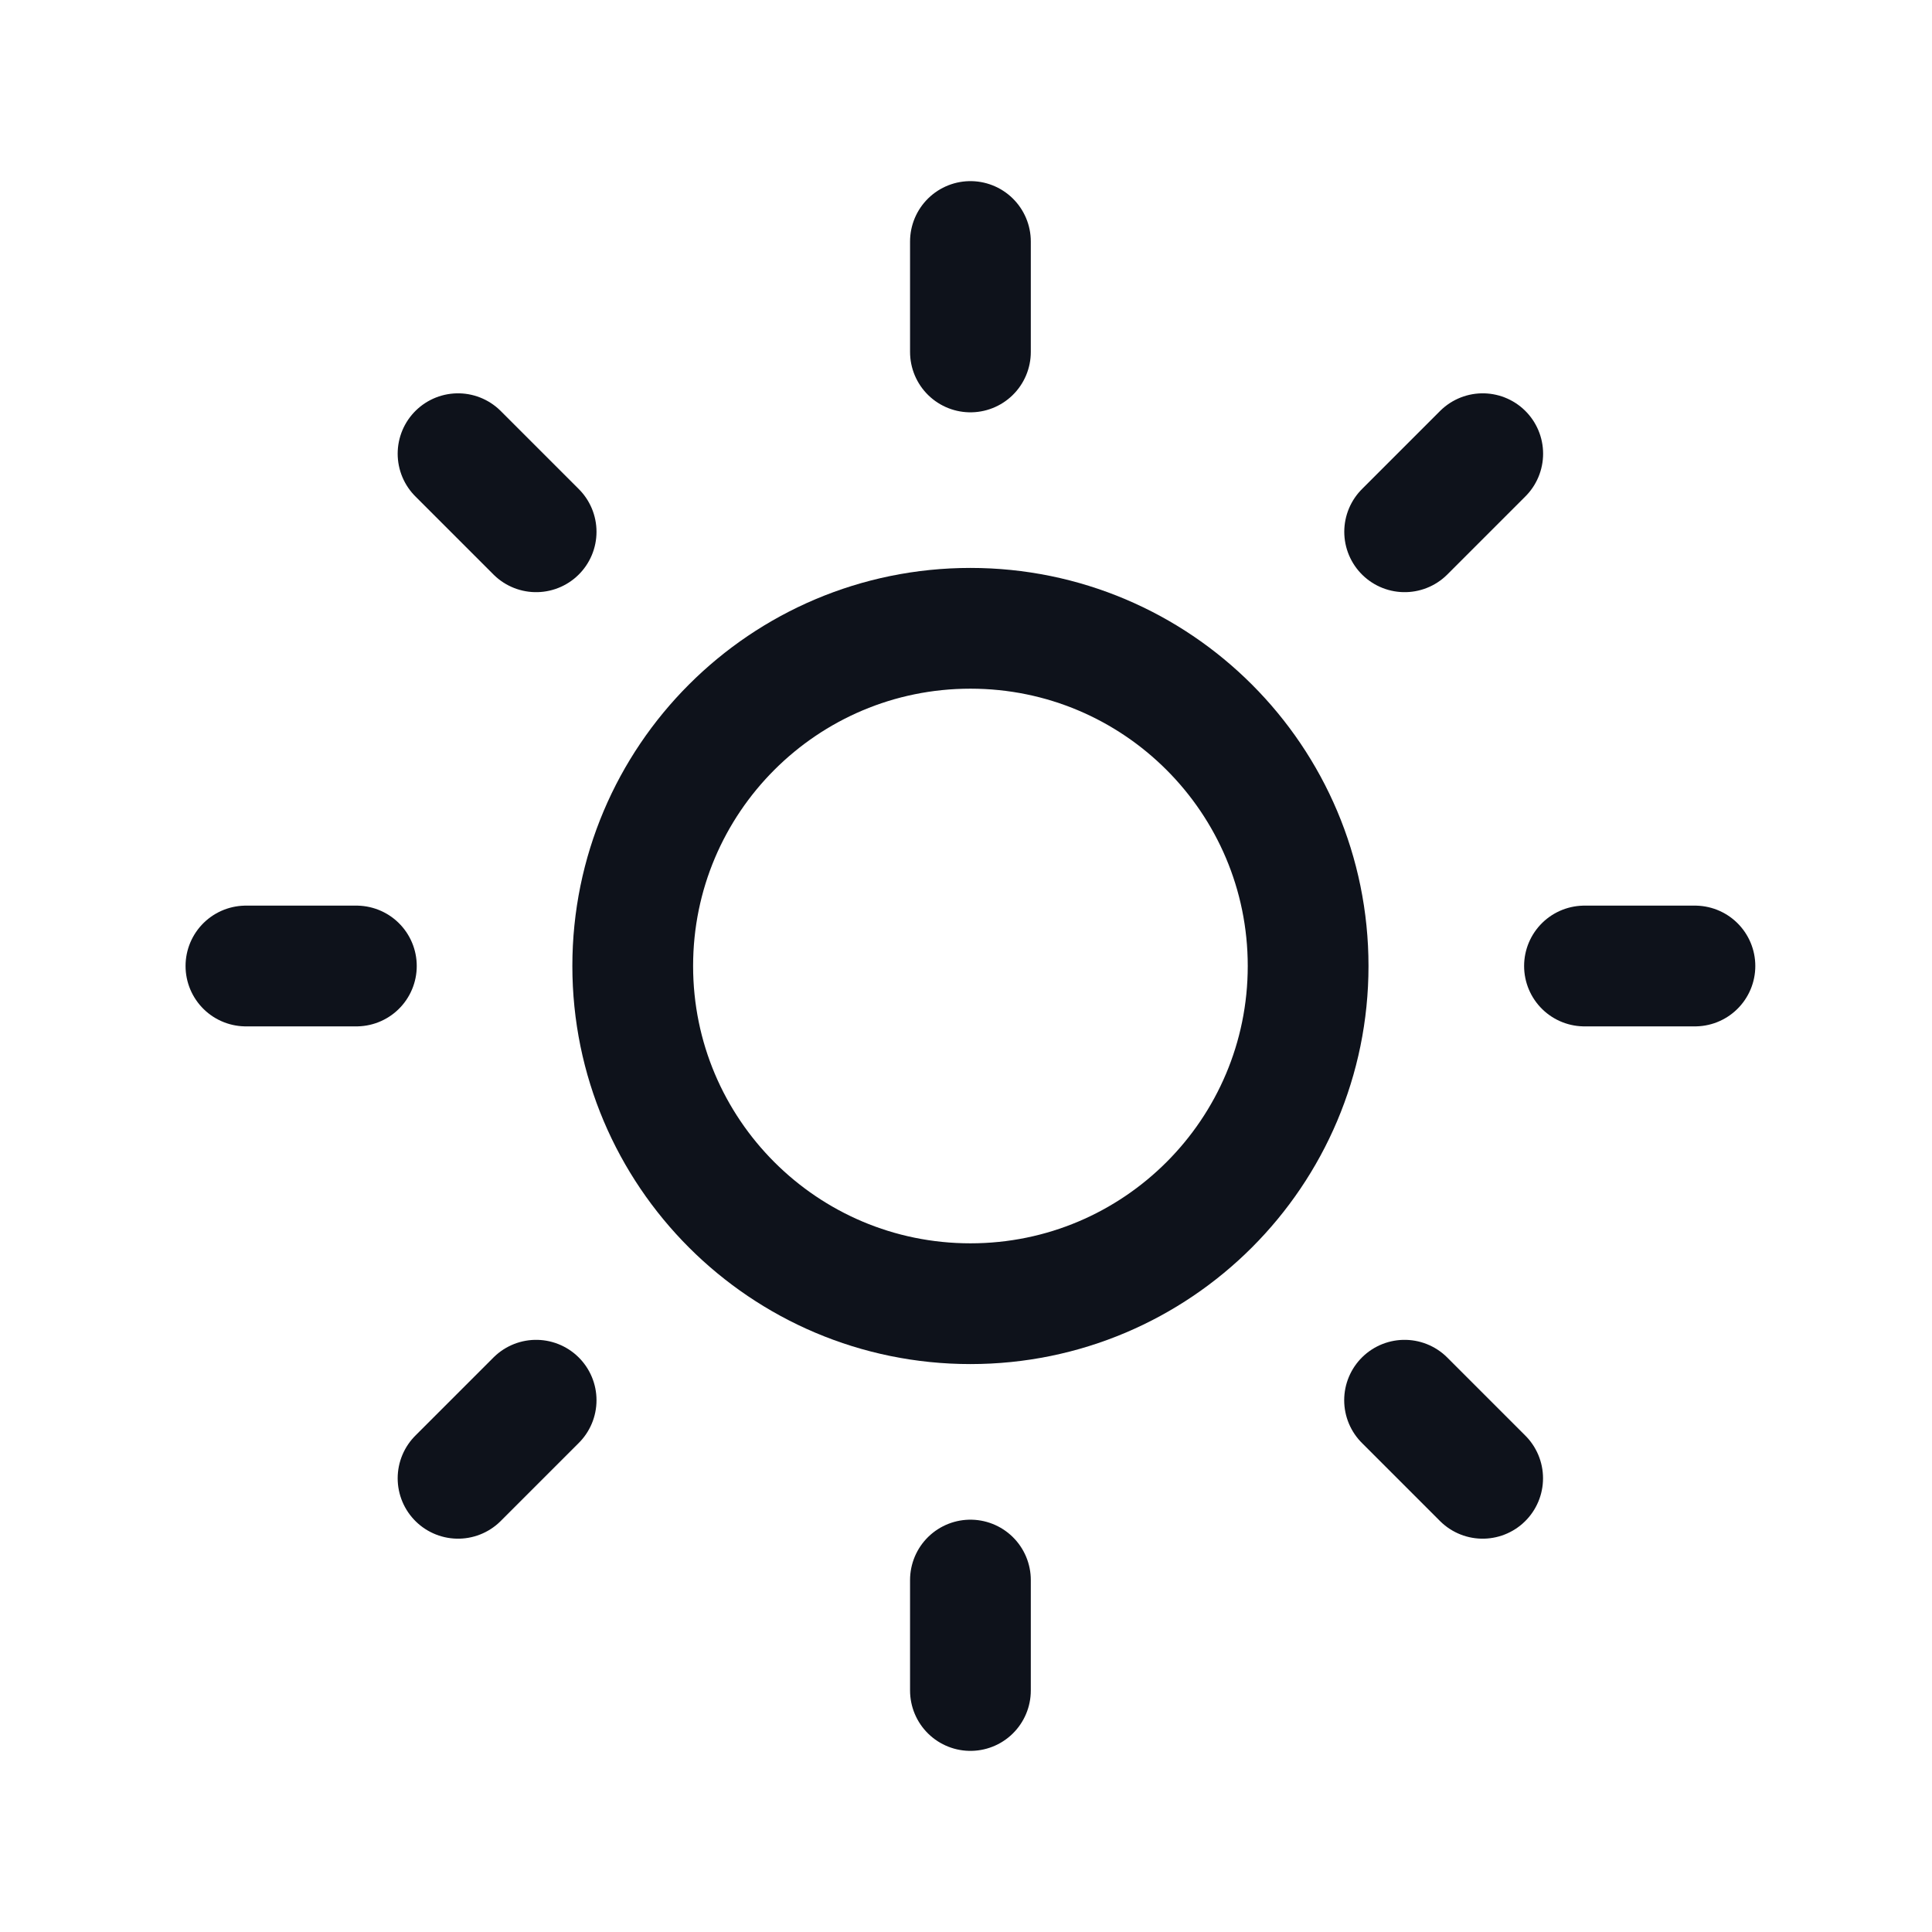
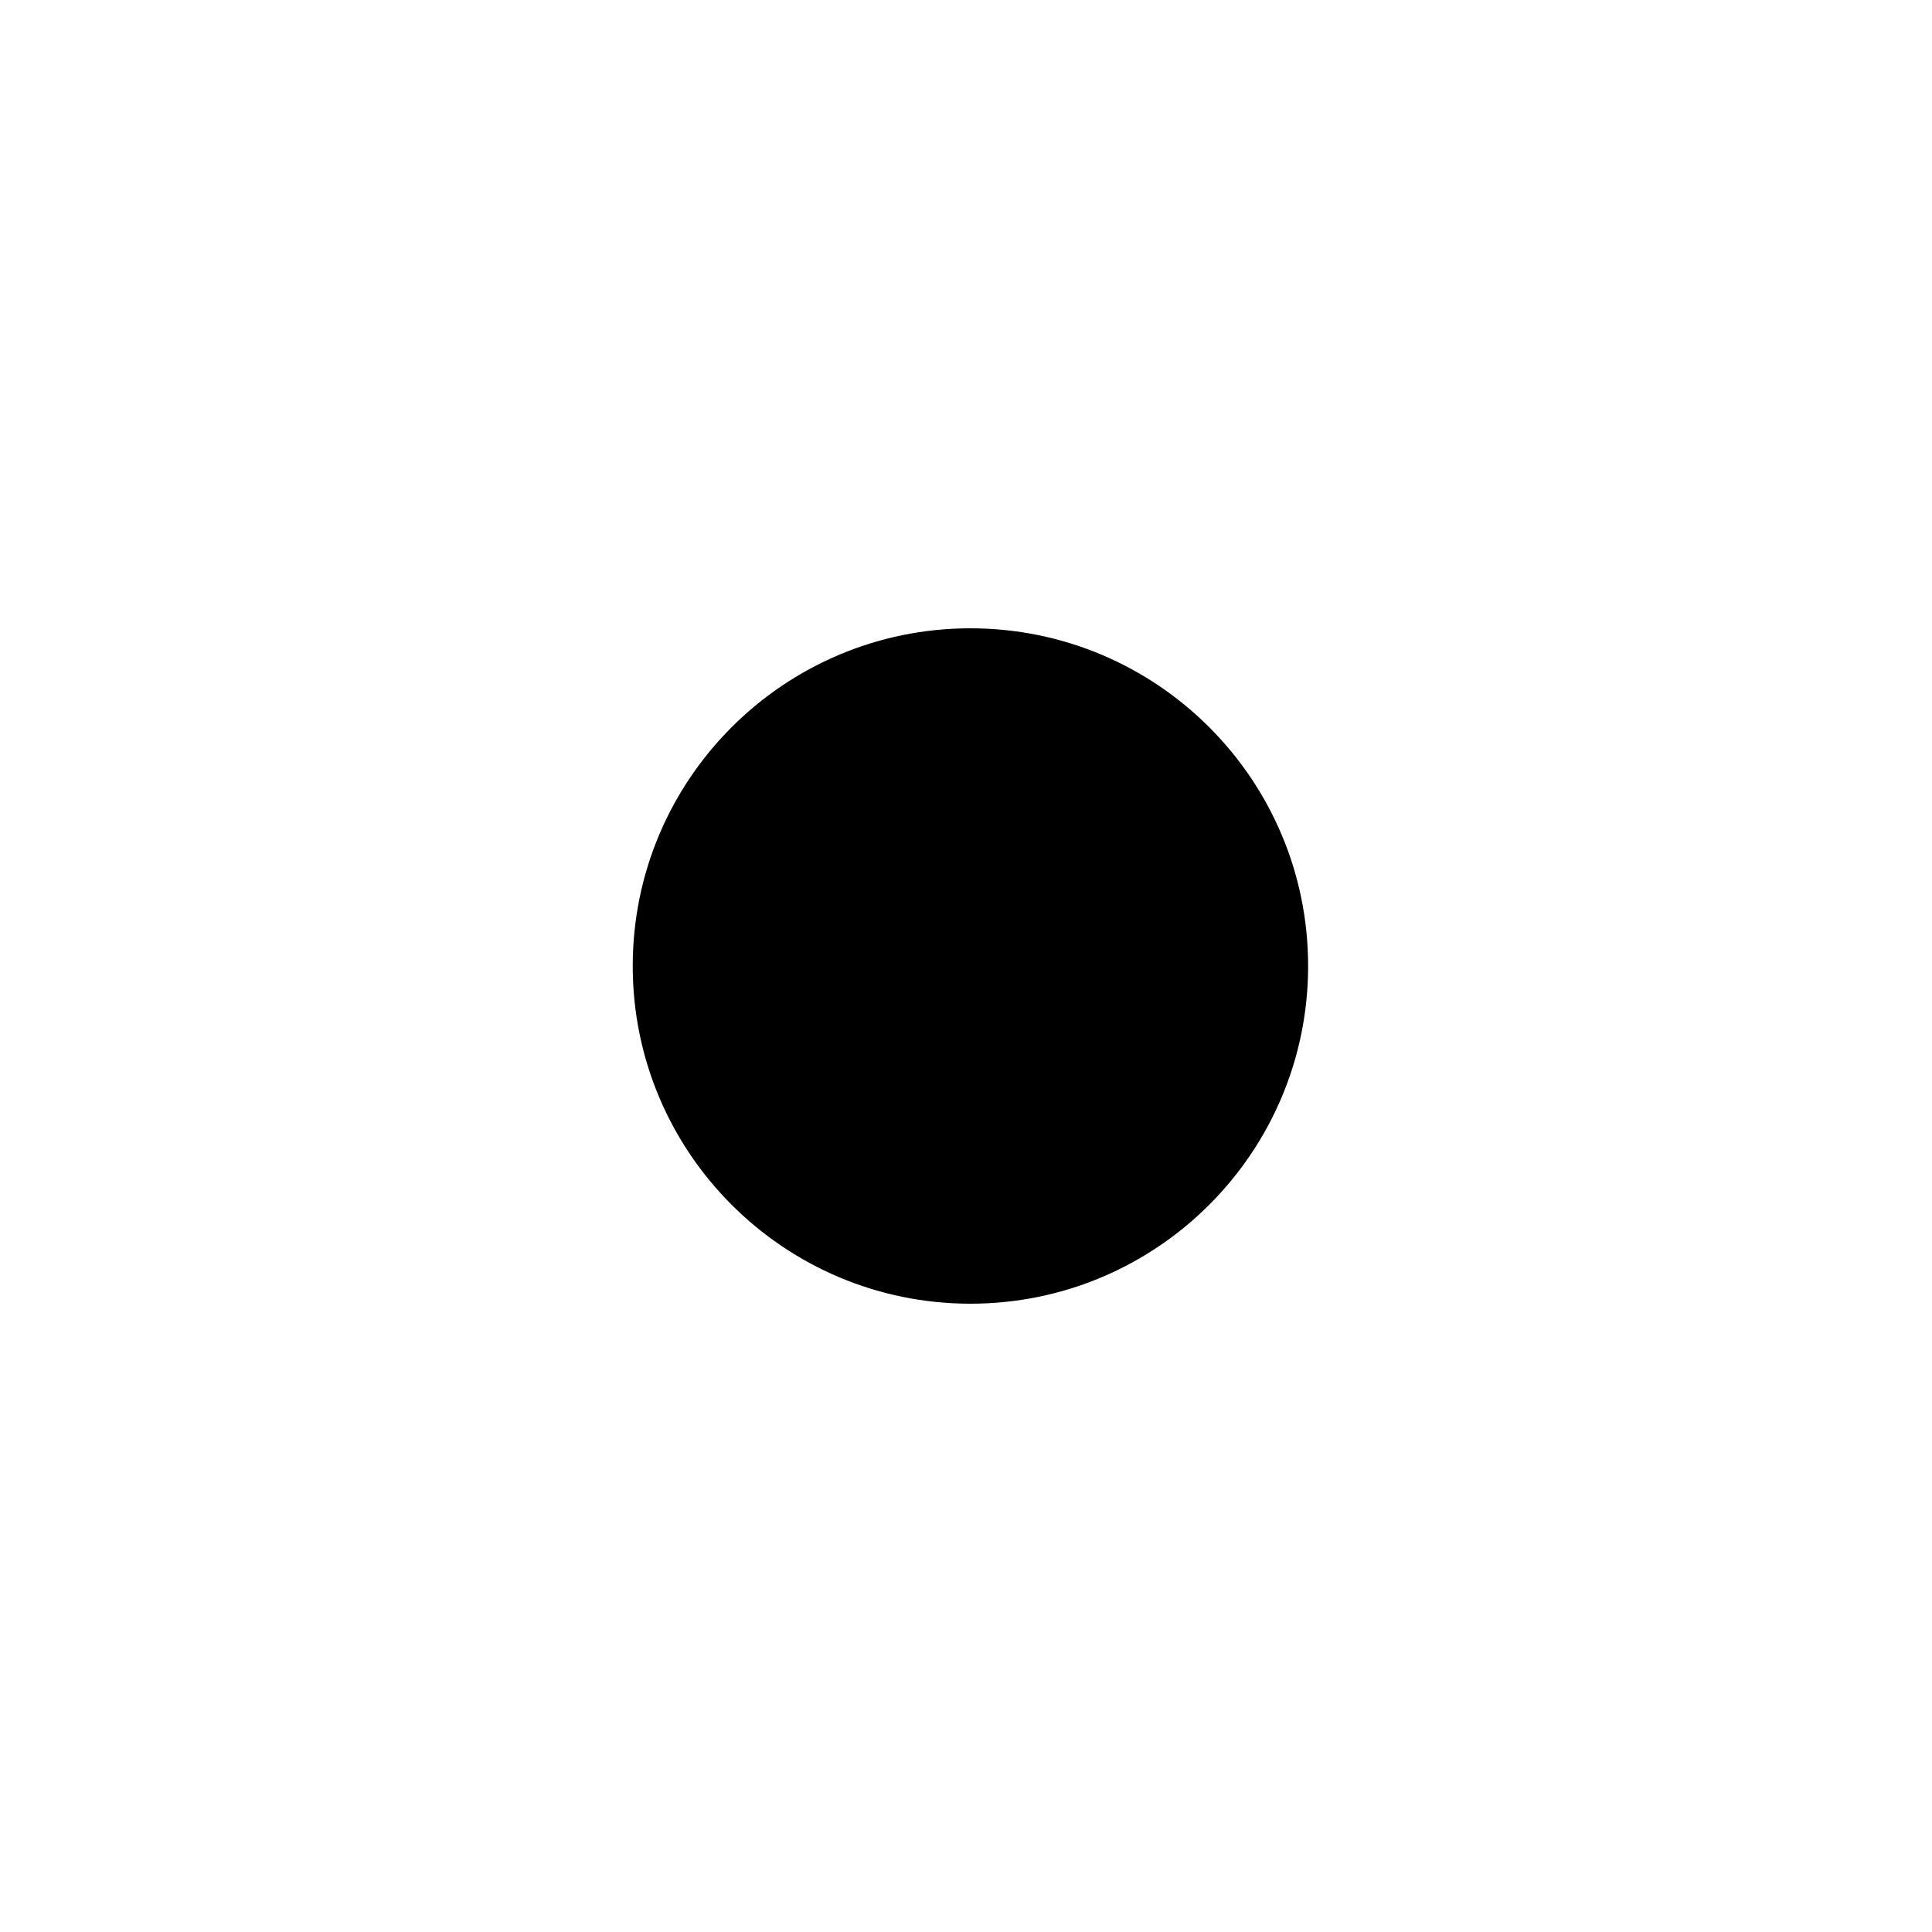
- <svg xmlns="http://www.w3.org/2000/svg" width="24" height="24" fill="none" viewBox="0 0 24 24">
-   <path stroke="#0E121B" stroke-linecap="round" stroke-linejoin="round" stroke-width="1.5" d="M12.055 3v1.372m0 15.256V21m9-9h-1.372M4.427 12H3.055m15.364-6.364-.97.97M6.66 17.394l-.97.97m12.728 0-.97-.97M6.66 6.606l-.97-.97" />
-   <path stroke="#0E121B" stroke-linecap="round" stroke-linejoin="round" stroke-width="1.5" d="M12.055 7.805a4.195 4.195 0 1 1 0 8.39 4.195 4.195 0 0 1 0-8.39Z" clip-rule="evenodd" />
+ <svg xmlns="http://www.w3.org/2000/svg" width="24" height="24" viewBox="0 0 24 24">
+   <path stroke-linecap="round" stroke-linejoin="round" stroke-width="1.5" d="M12.055 3v1.372m0 15.256V21m9-9h-1.372M4.427 12H3.055m15.364-6.364-.97.97M6.66 17.394l-.97.97m12.728 0-.97-.97M6.66 6.606l-.97-.97" />
+   <path stroke-linecap="round" stroke-linejoin="round" stroke-width="1.5" d="M12.055 7.805a4.195 4.195 0 1 1 0 8.39 4.195 4.195 0 0 1 0-8.39Z" clip-rule="evenodd" />
</svg>
